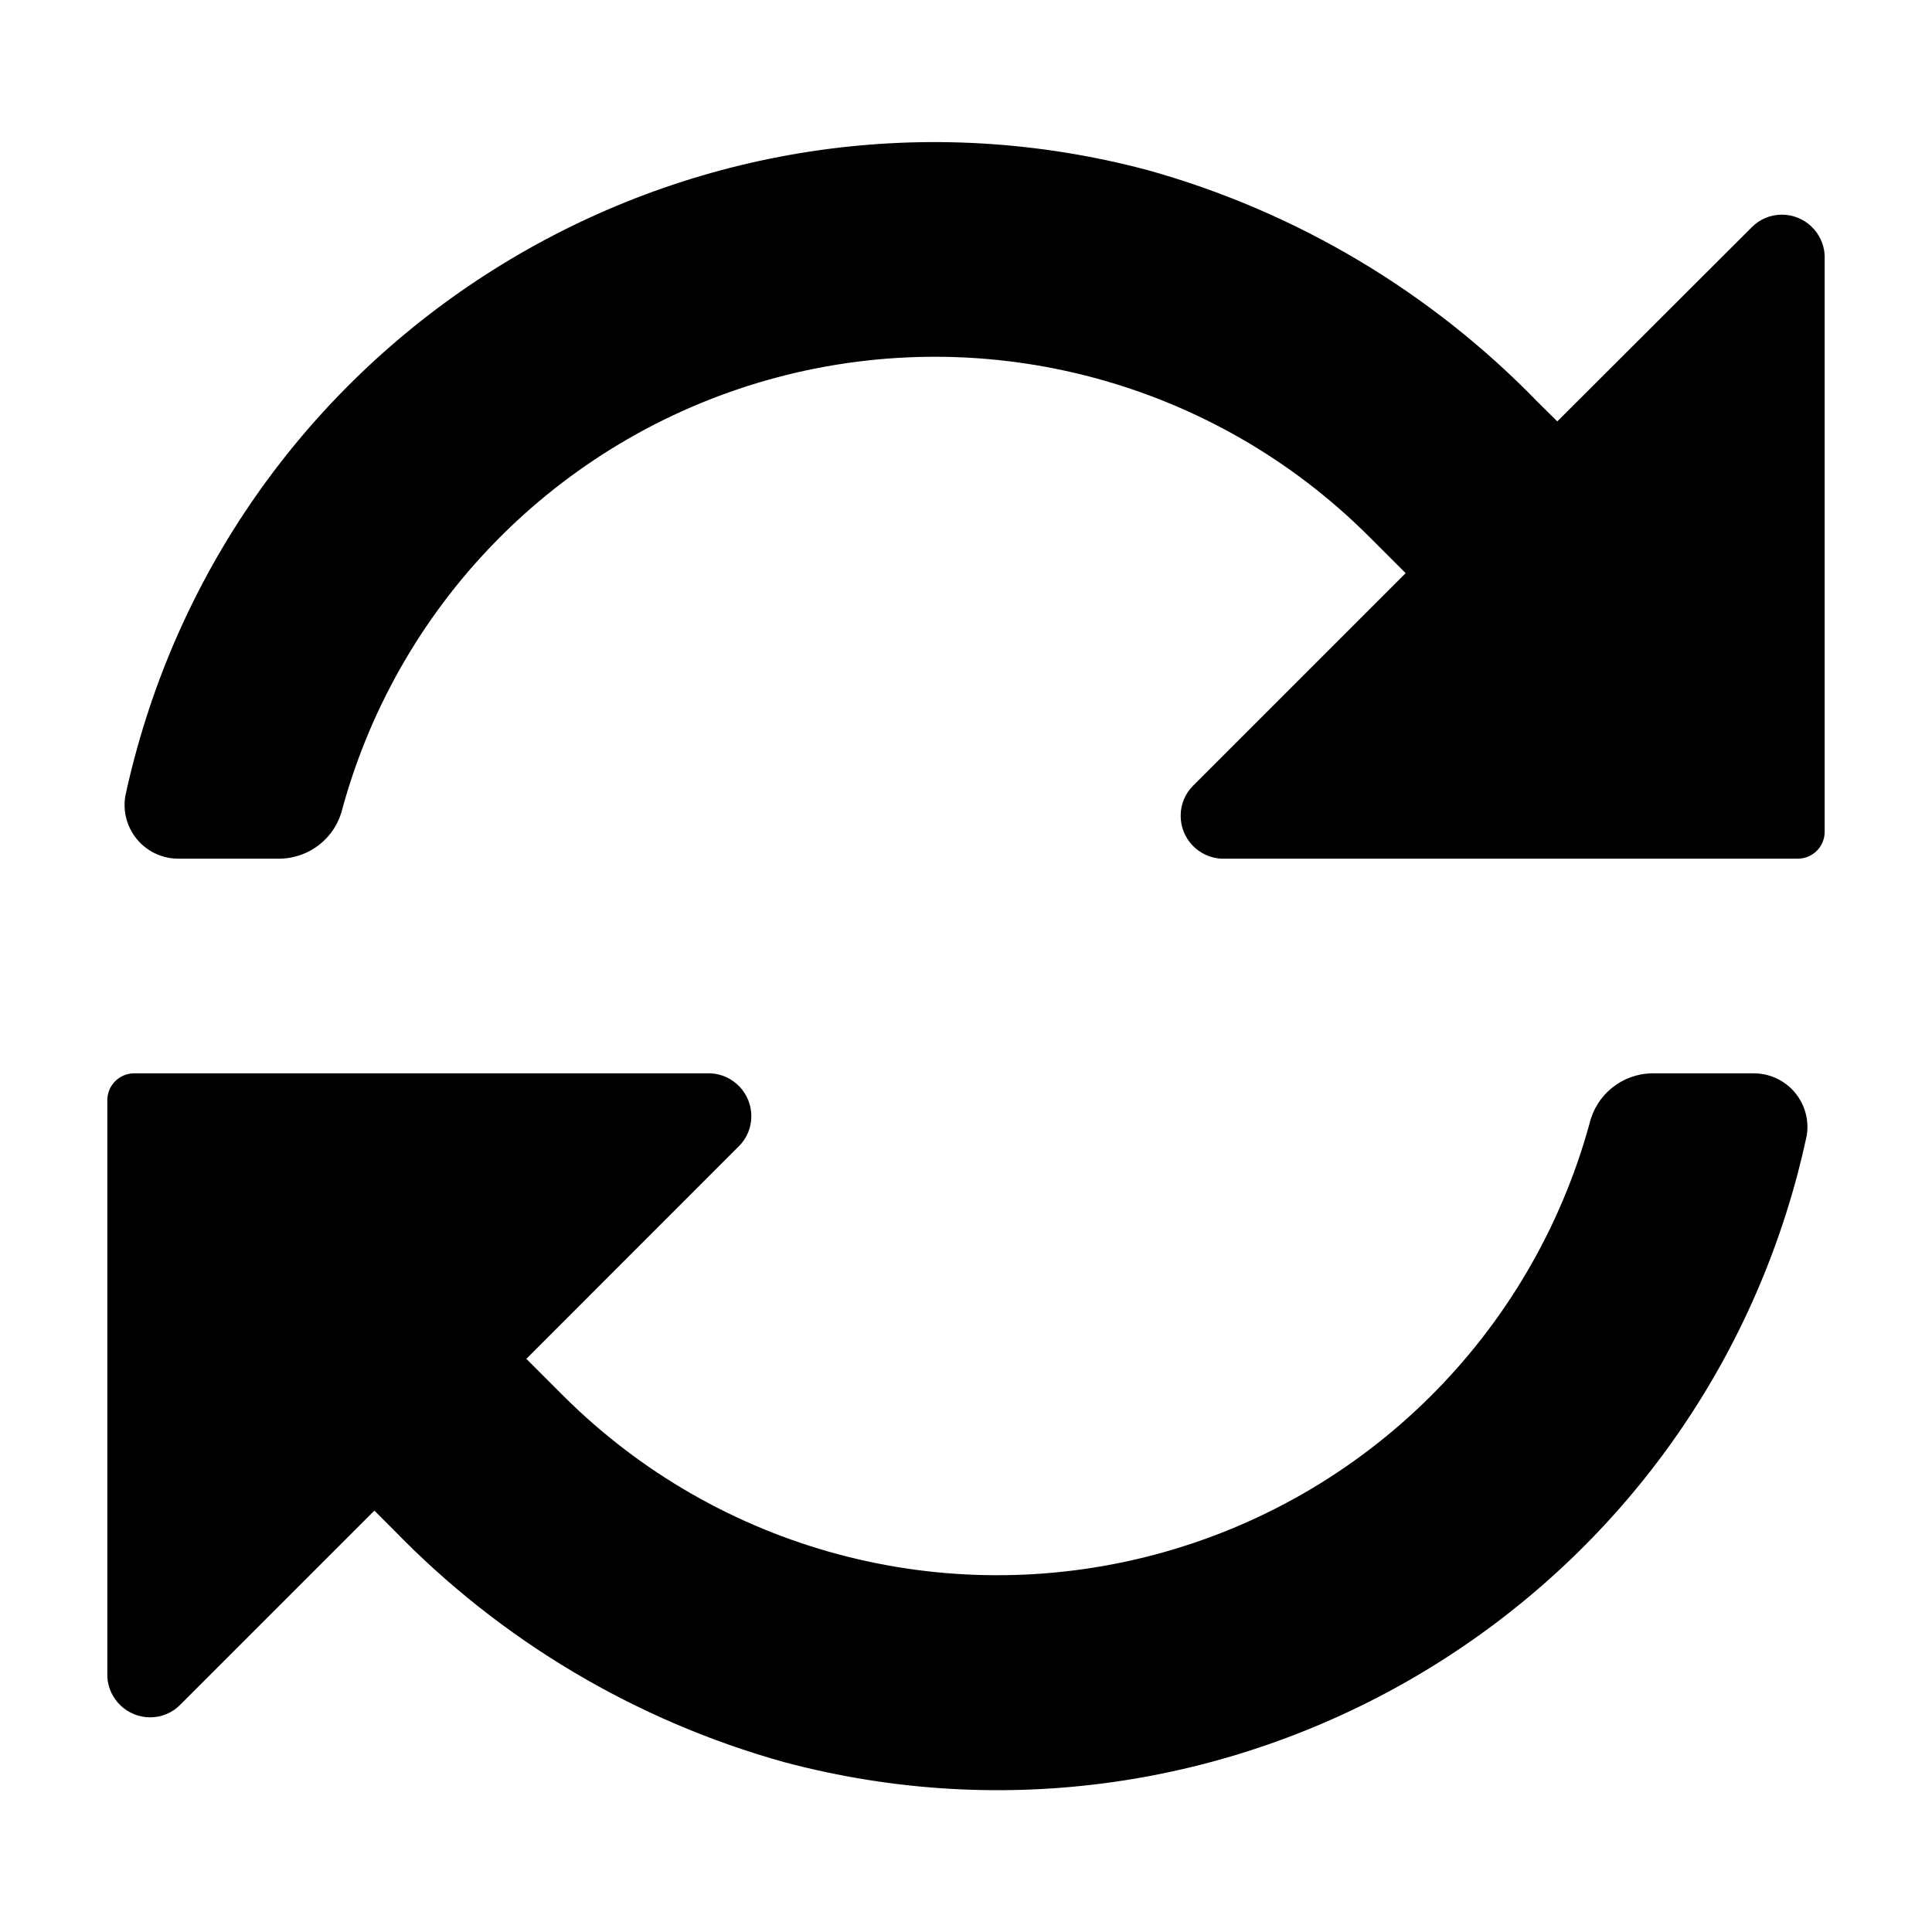
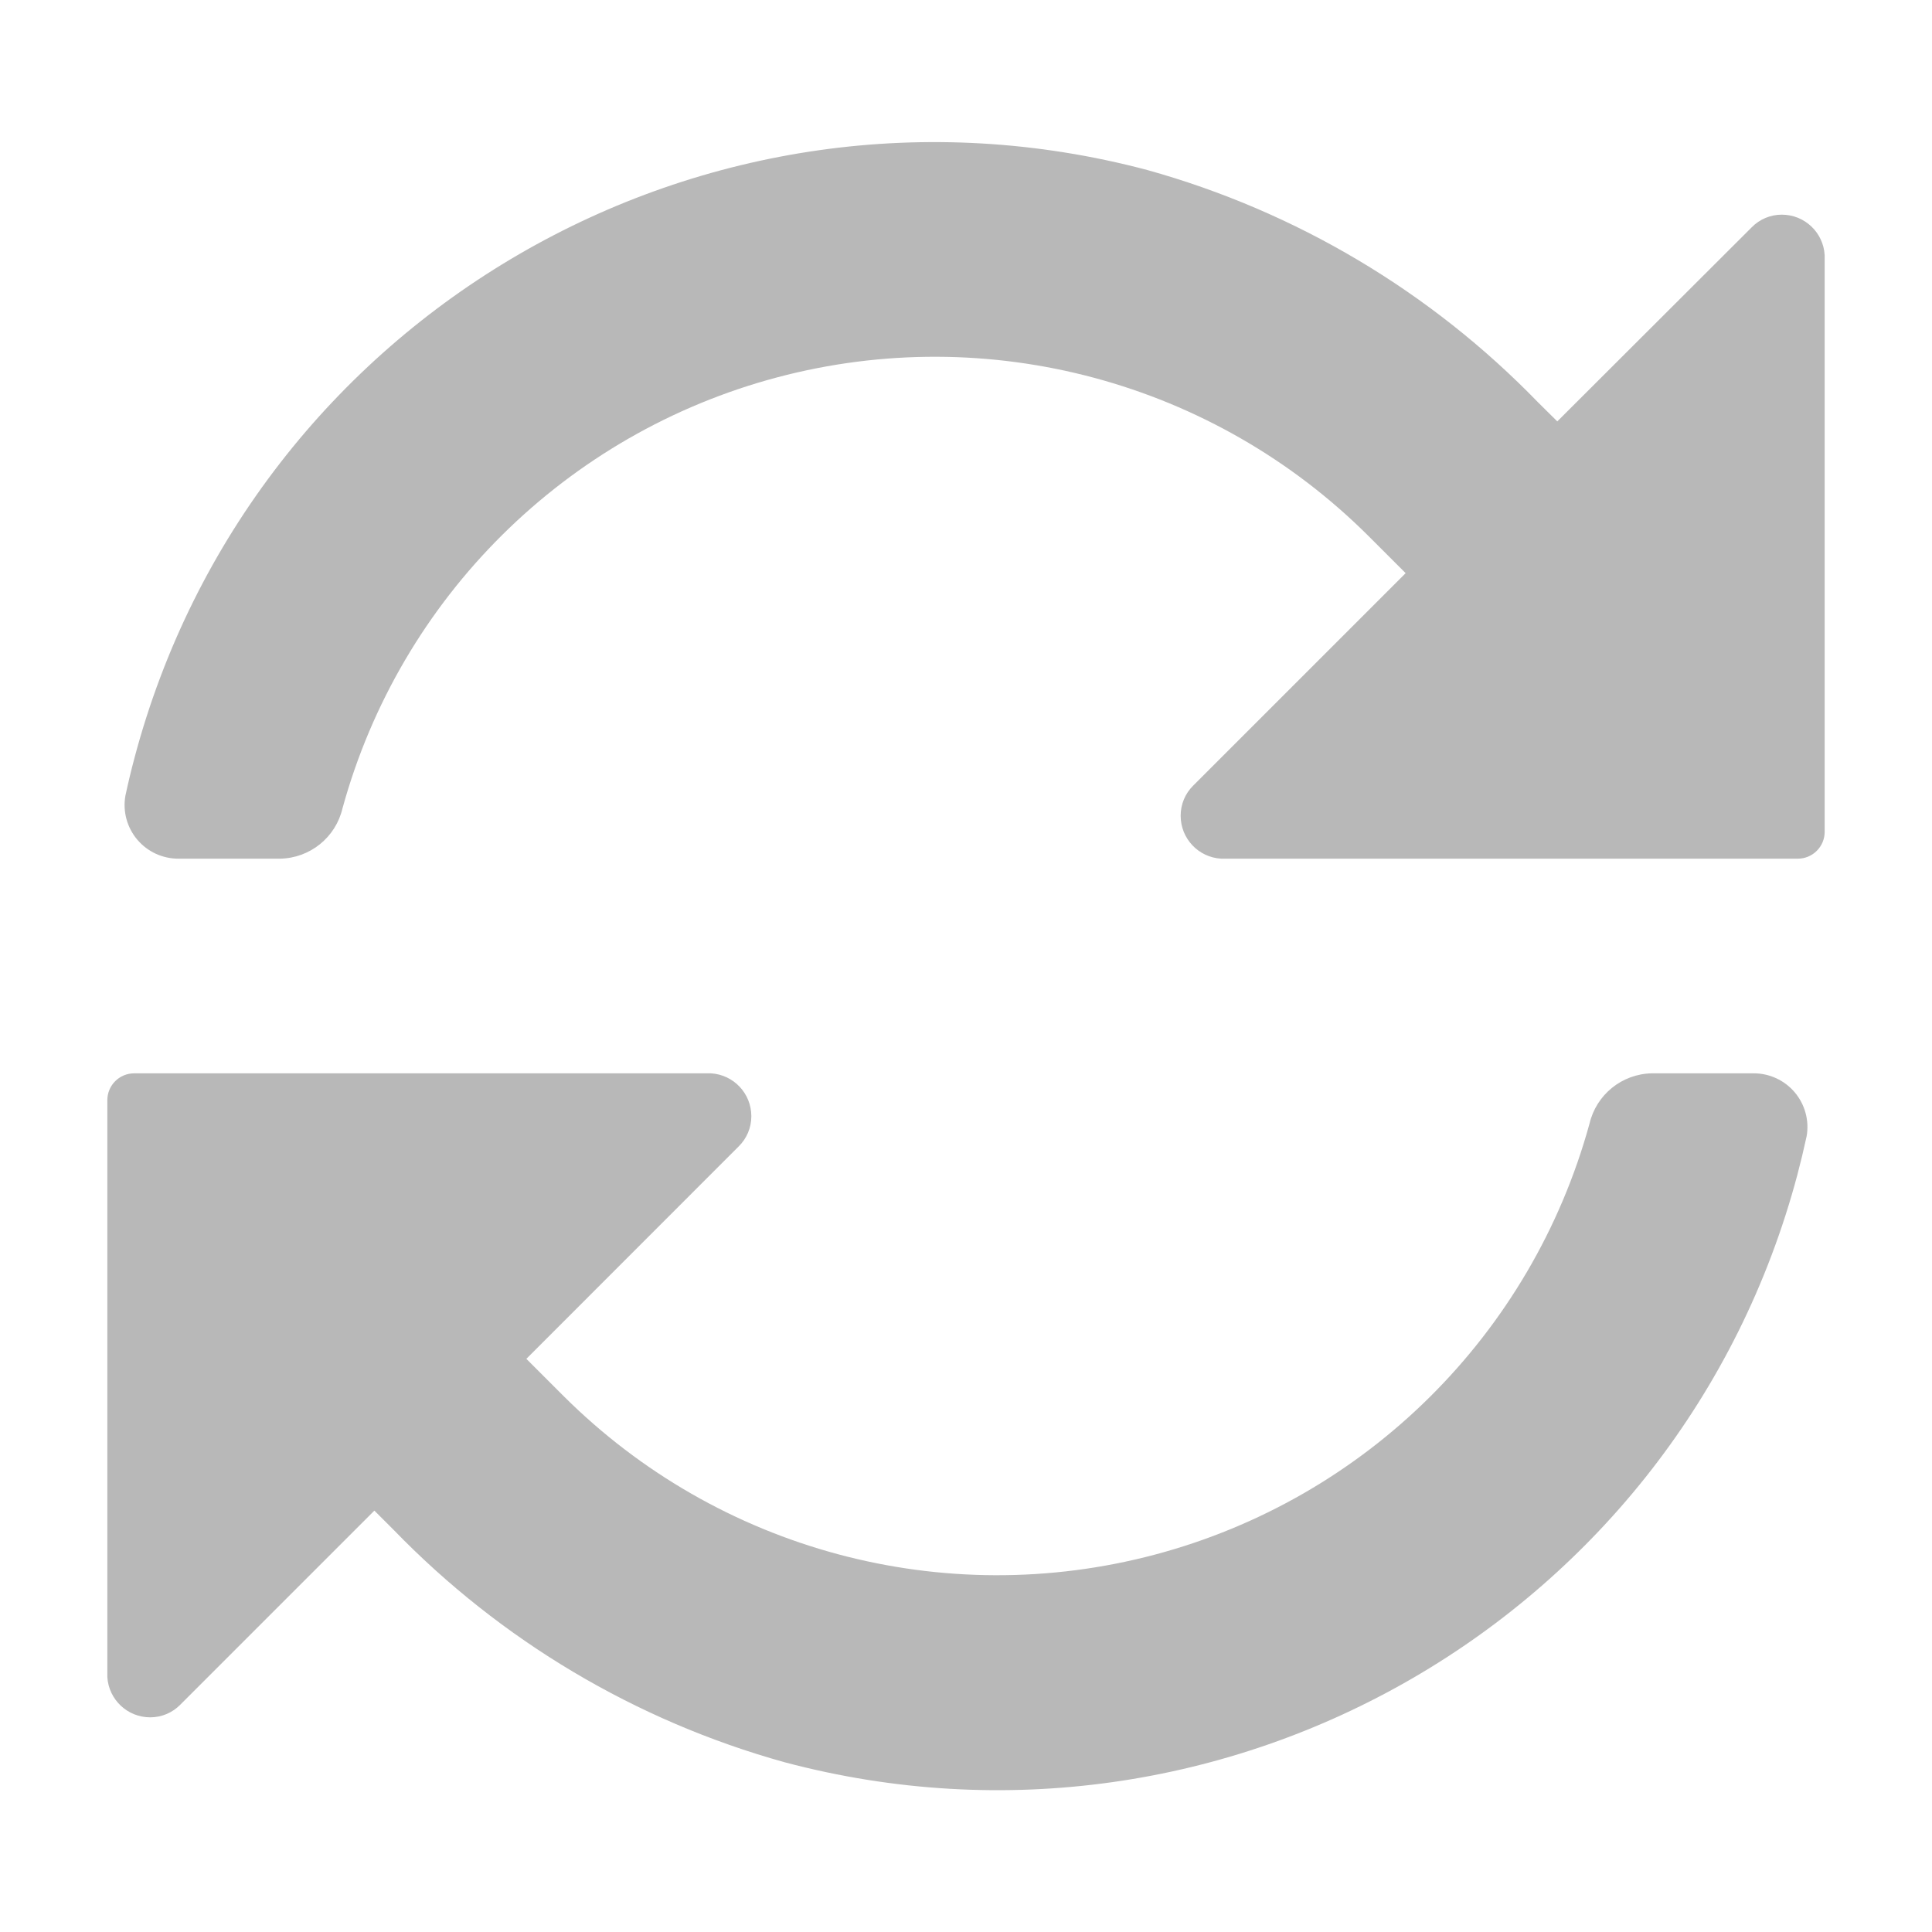
<svg xmlns="http://www.w3.org/2000/svg" height="18" viewBox="0 0 18 18" width="18">
  <defs>
    <style>
      .fill {
-         fill: currentColor;
+         fill: #b8b8b8;
      }
    </style>
  </defs>
  <rect id="Canvas" fill="#ff13dc" opacity="0" width="18" height="18" />
  <path class="fill" d="M16.337,10H15.39a.608.608,0,0,0-.581.469A5.723,5.723,0,0,1,5.25,13.006l-.346-.346L6.881,10.682A.392.392,0,0,0,7,10.4a.4.4,0,0,0-.377-.4H1.25a.25.25,0,0,0-.25.25v5.375A.4.4,0,0,0,1.4,16a.391.391,0,0,0,.28-.118l1.808-1.808.178.178a8.09,8.09,0,0,0,3.642,2.166,7.715,7.715,0,0,0,9.438-5.474q.047-.178.086-.358A.5.5,0,0,0,16.337,10Z" />
  <path class="fill" d="M16.6,2a.391.391,0,0,0-.28.118L14.509,3.926l-.178-.176a8.09,8.09,0,0,0-3.642-2.166A7.715,7.715,0,0,0,1.253,7.061q-.047.176-.085.354A.5.5,0,0,0,1.663,8H2.61a.608.608,0,0,0,.581-.469A5.723,5.723,0,0,1,12.75,4.994l.346.346L11.118,7.318A.392.392,0,0,0,11,7.6a.4.4,0,0,0,.377.4H16.75A.25.25,0,0,0,17,7.75V2.377A.4.4,0,0,0,16.6,2Z" />
</svg>
